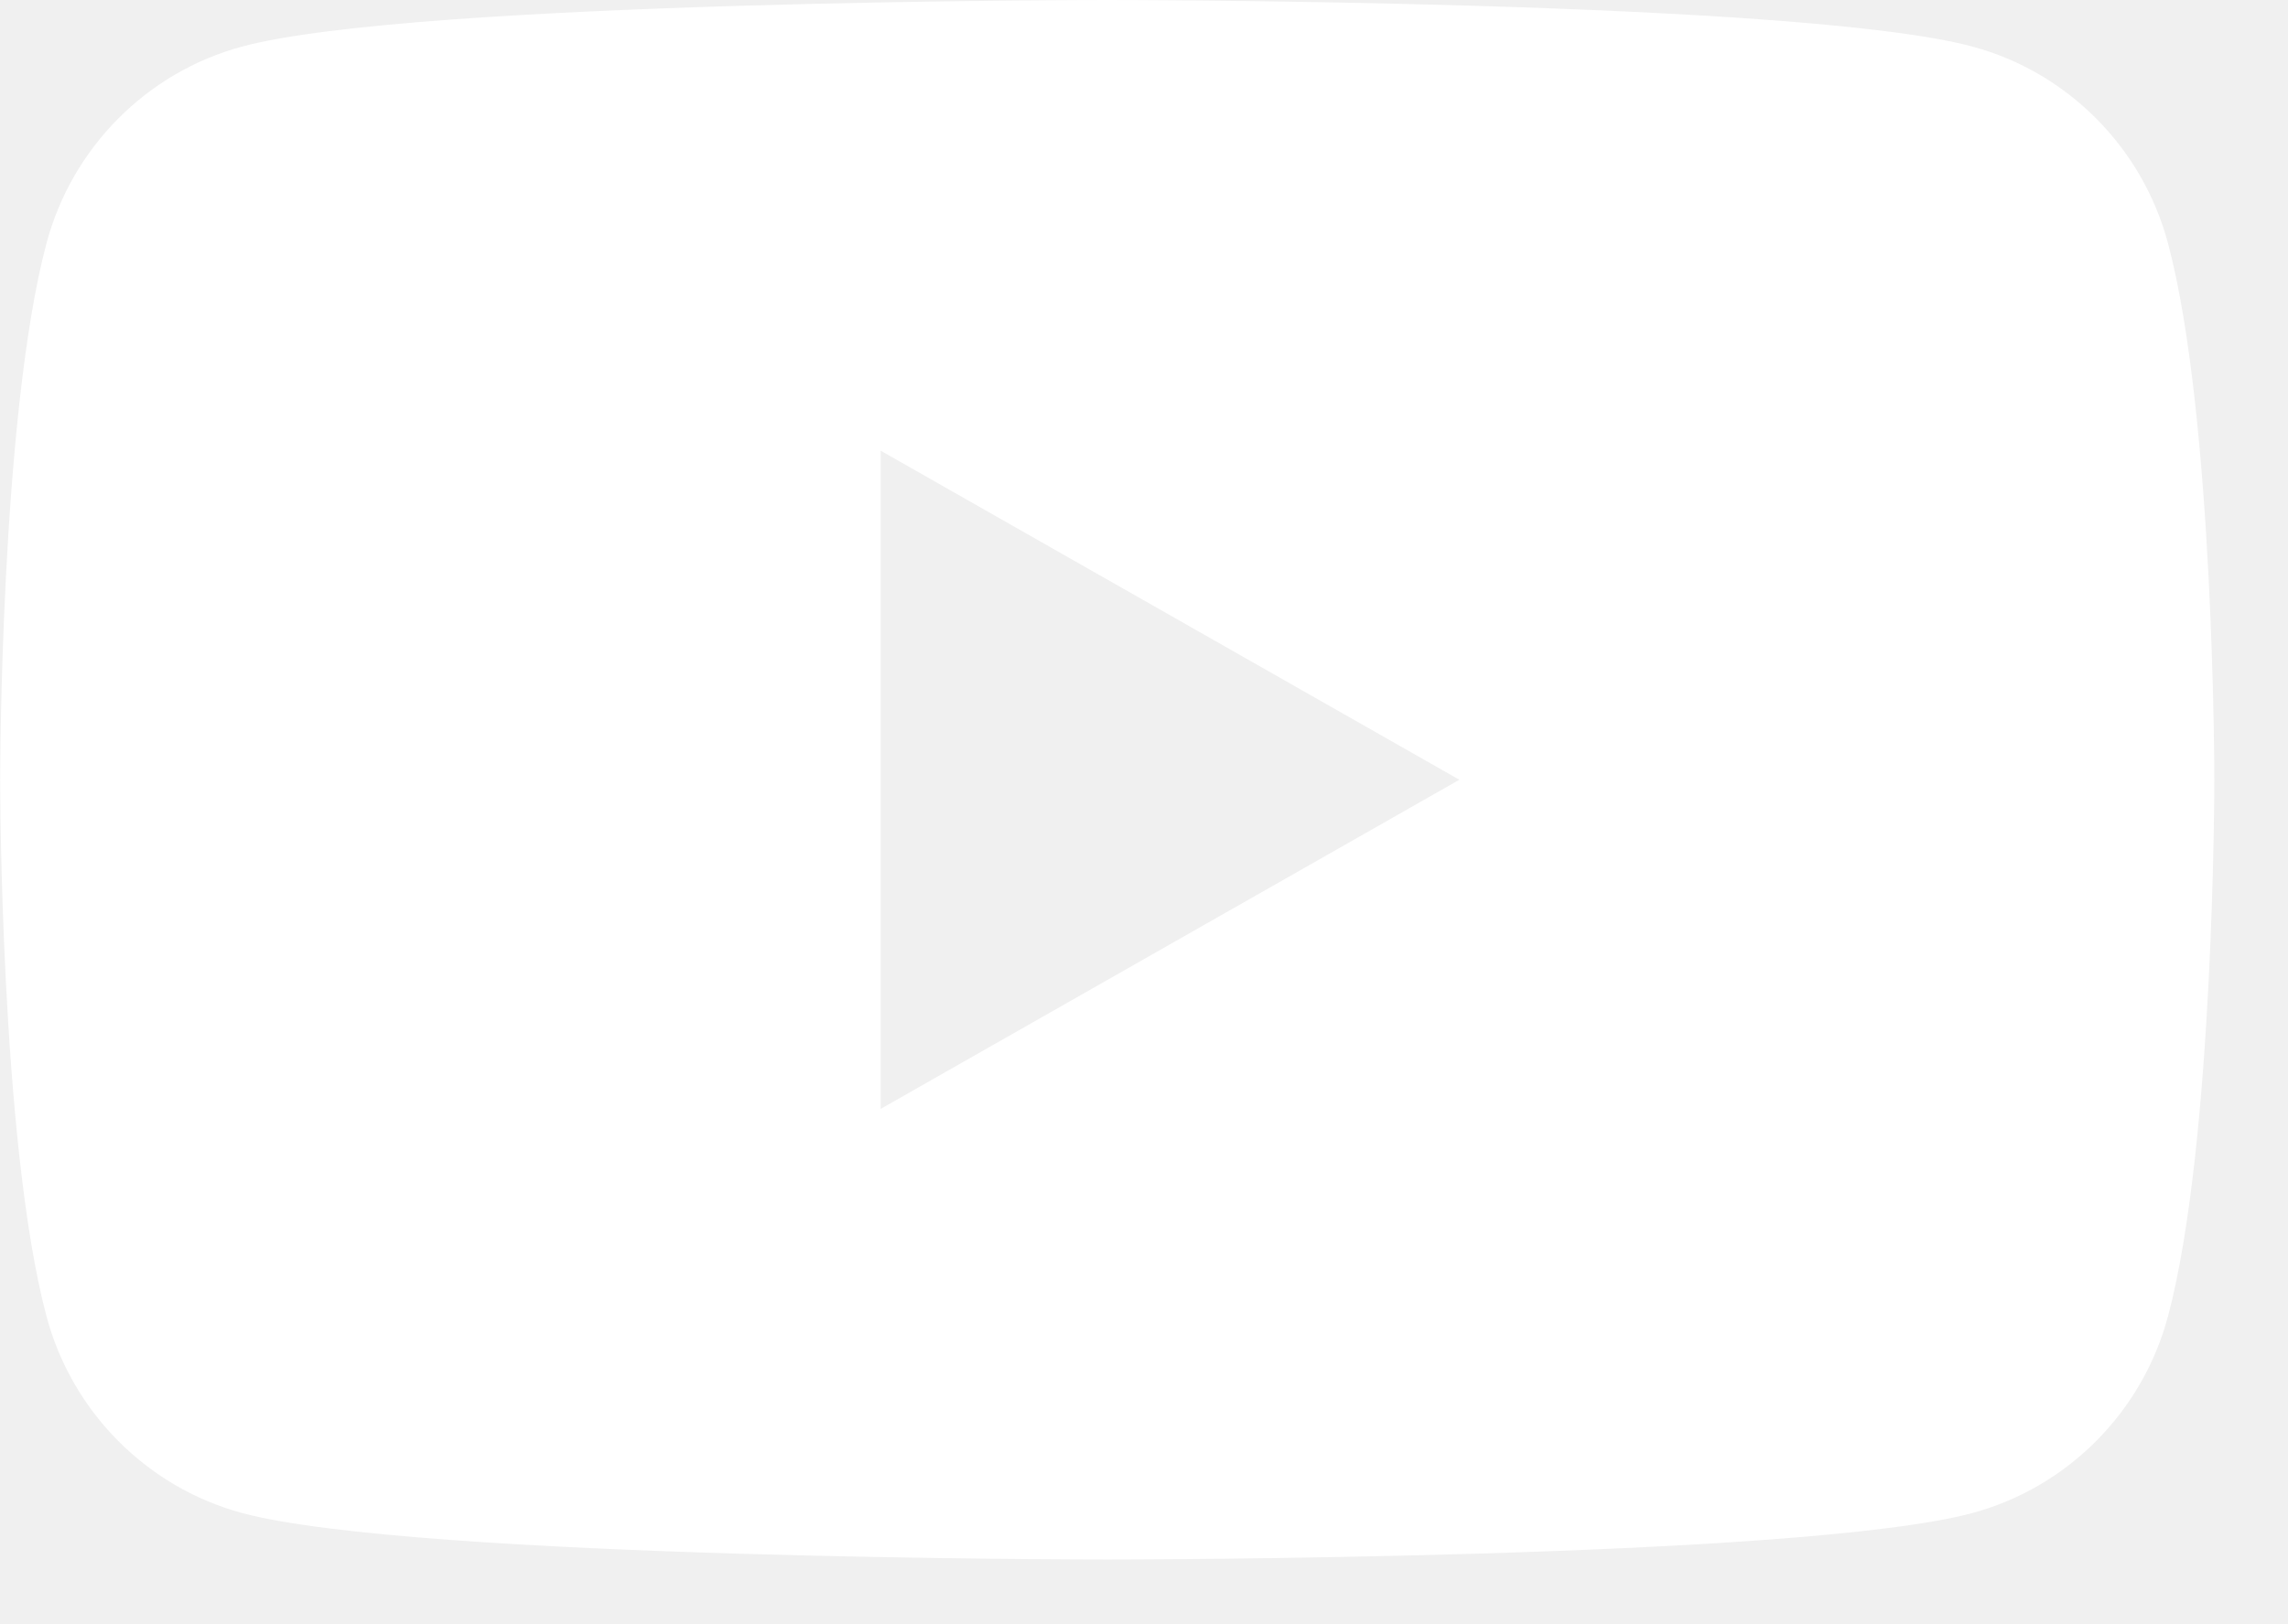
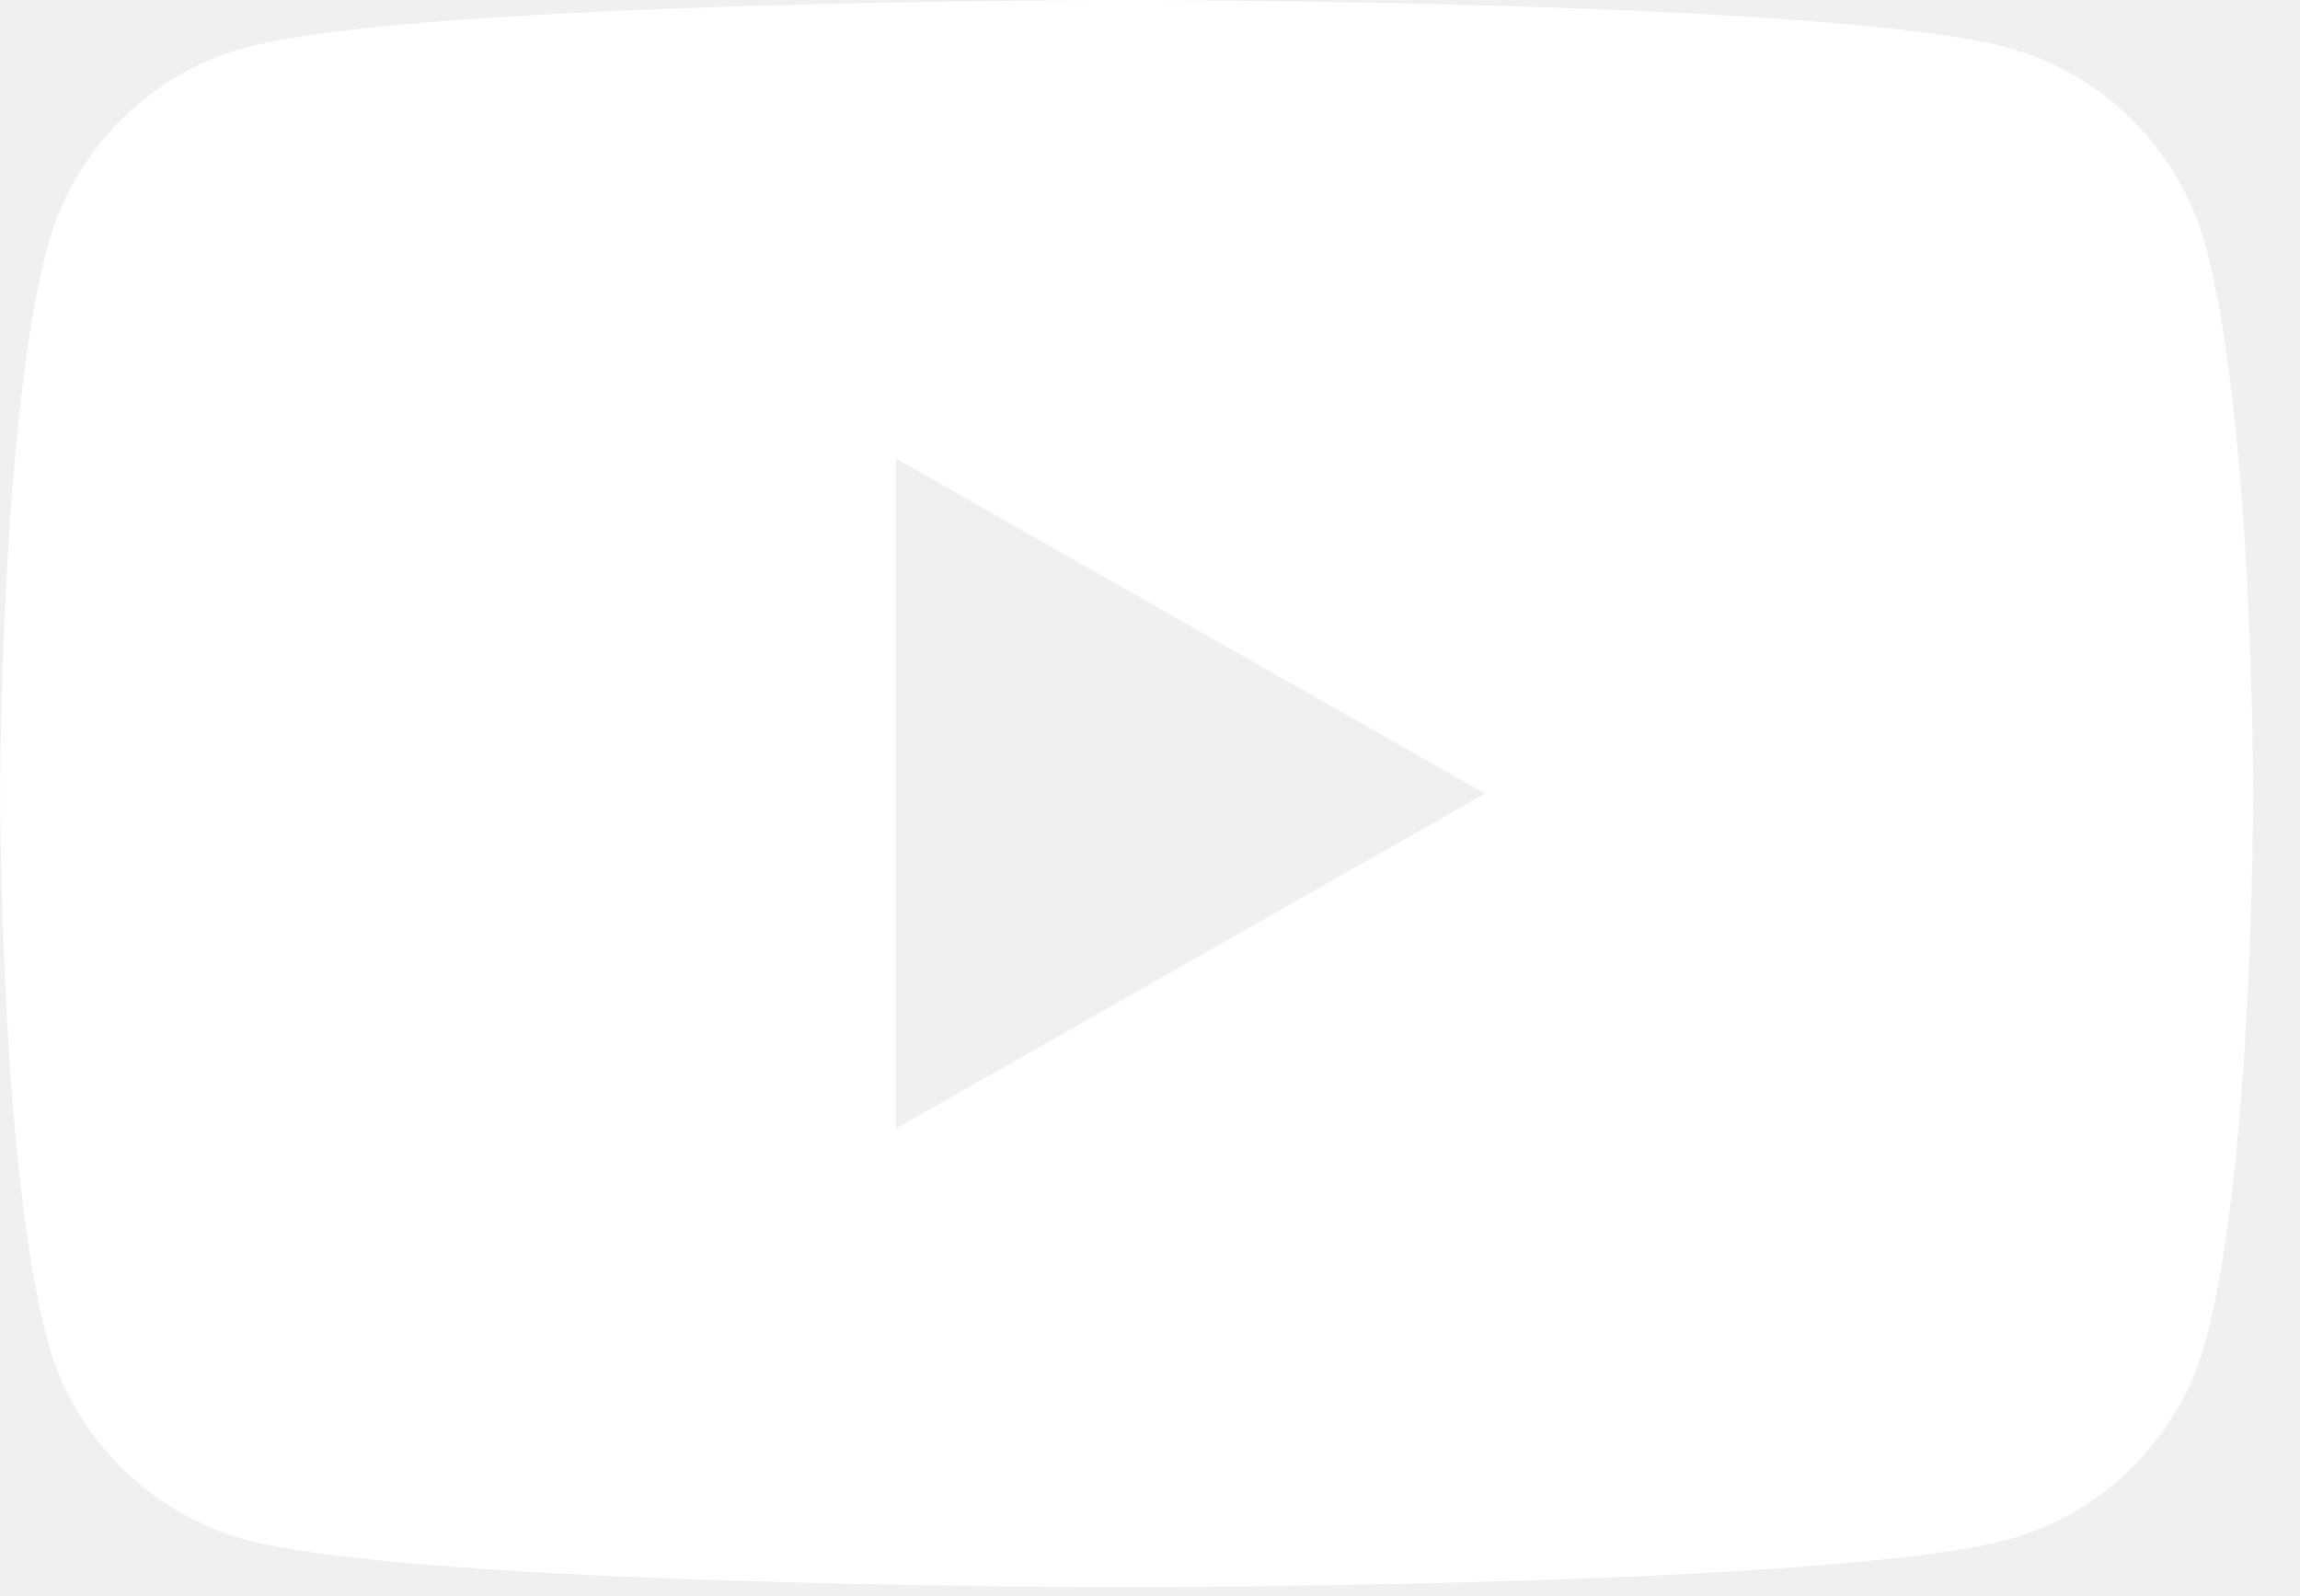
- <svg xmlns="http://www.w3.org/2000/svg" width="31" height="22" viewBox="0 0 31 22" fill="none">
-   <path fill-rule="evenodd" clip-rule="evenodd" d="M26.723 0.631C28.014 0.978 29.03 2.001 29.375 3.301C30.002 5.655 30.002 10.568 30.002 10.568C30.002 10.568 30.002 15.481 29.375 17.836C29.03 19.135 28.014 20.158 26.723 20.506C24.383 21.136 15.002 21.136 15.002 21.136C15.002 21.136 5.621 21.136 3.281 20.506C1.99 20.158 0.974 19.135 0.629 17.836C0.002 15.481 0.002 10.568 0.002 10.568C0.002 10.568 0.002 5.655 0.629 3.301C0.974 2.001 1.99 0.978 3.281 0.631C5.621 0 15.002 0 15.002 0C15.002 0 24.383 0 26.723 0.631ZM19.773 10.568L11.932 15.029V6.108L19.773 10.568Z" fill="white" />
+ <svg xmlns="http://www.w3.org/2000/svg" width="49" height="34" viewBox="0 0 49 34" fill="none">
+   <path fill-rule="evenodd" clip-rule="evenodd" d="M42.756 1.01C44.822 1.565 46.448 3.202 47 5.281C48.003 9.049 48.003 16.909 48.003 16.909C48.003 16.909 48.003 24.77 47 28.538C46.448 30.616 44.822 32.253 42.756 32.809C39.013 33.818 24.003 33.818 24.003 33.818C24.003 33.818 8.993 33.818 5.249 32.809C3.184 32.253 1.558 30.616 1.006 28.538C0.003 24.77 0.003 16.909 0.003 16.909C0.003 16.909 0.003 9.049 1.006 5.281C1.558 3.202 3.184 1.565 5.249 1.01C8.993 0 24.003 0 24.003 0C24.003 0 39.013 0 42.756 1.01ZM31.637 16.909L19.091 24.046V9.772L31.637 16.909Z" fill="white" />
</svg>
